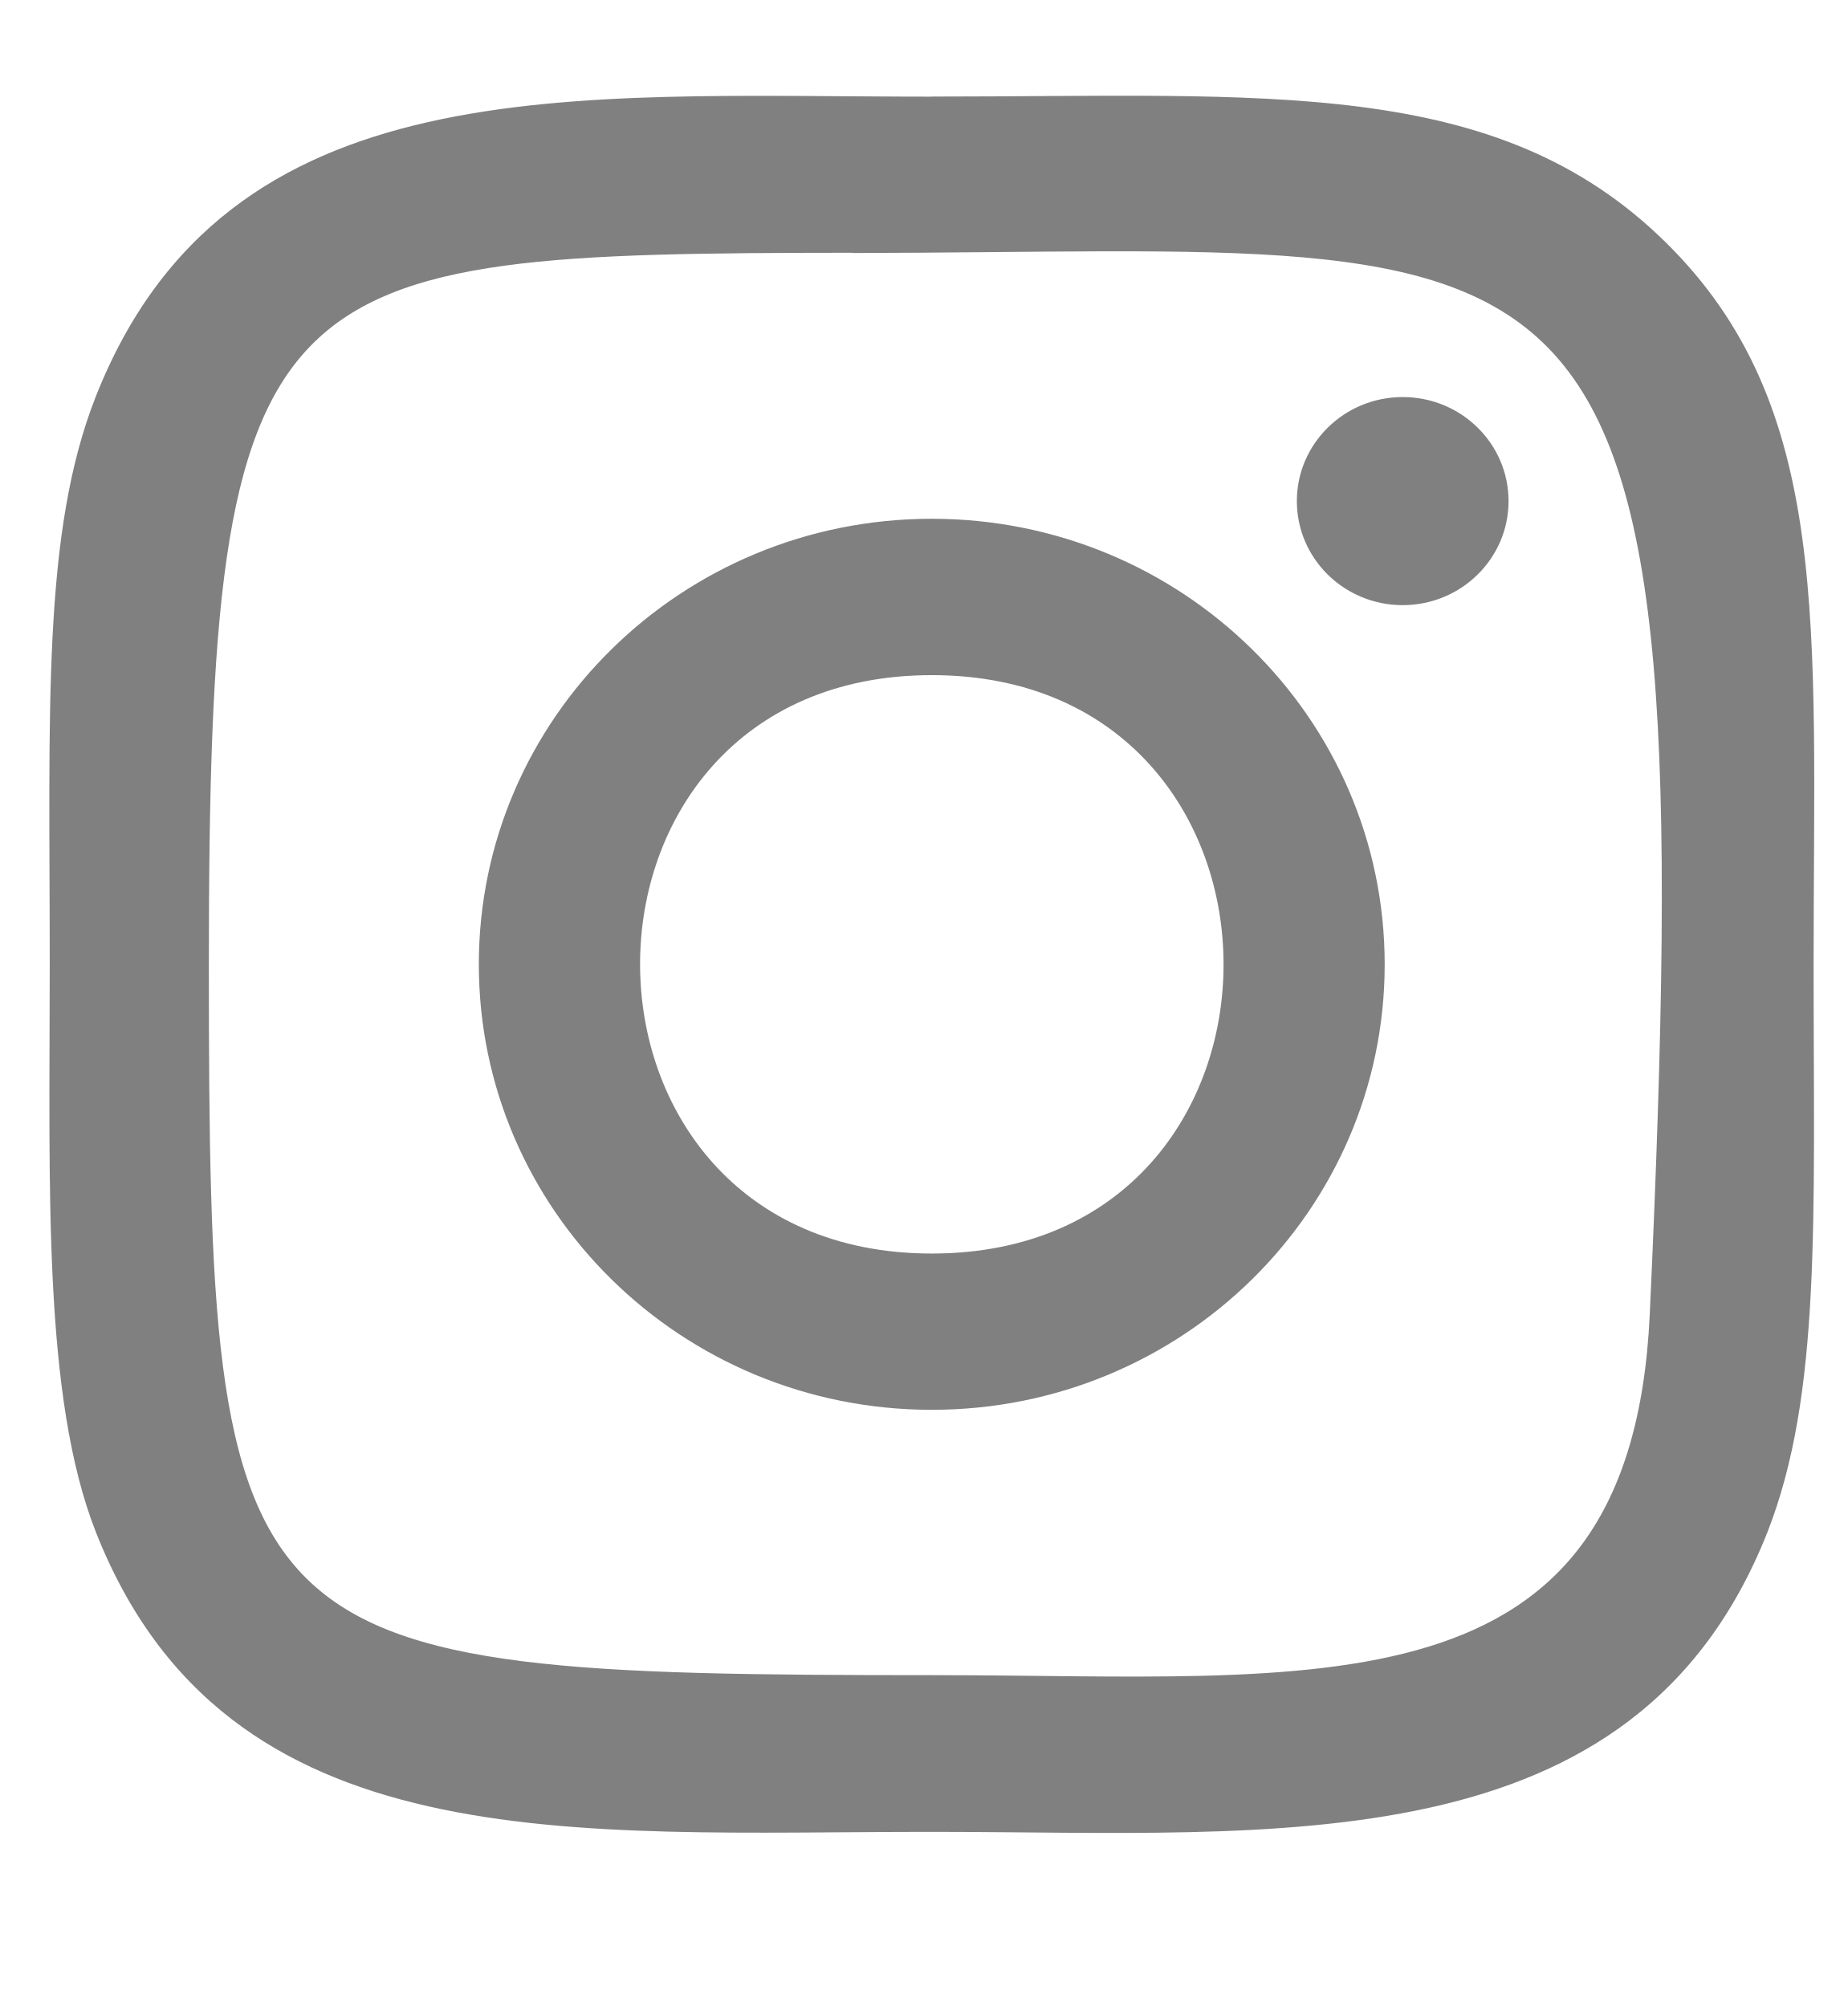
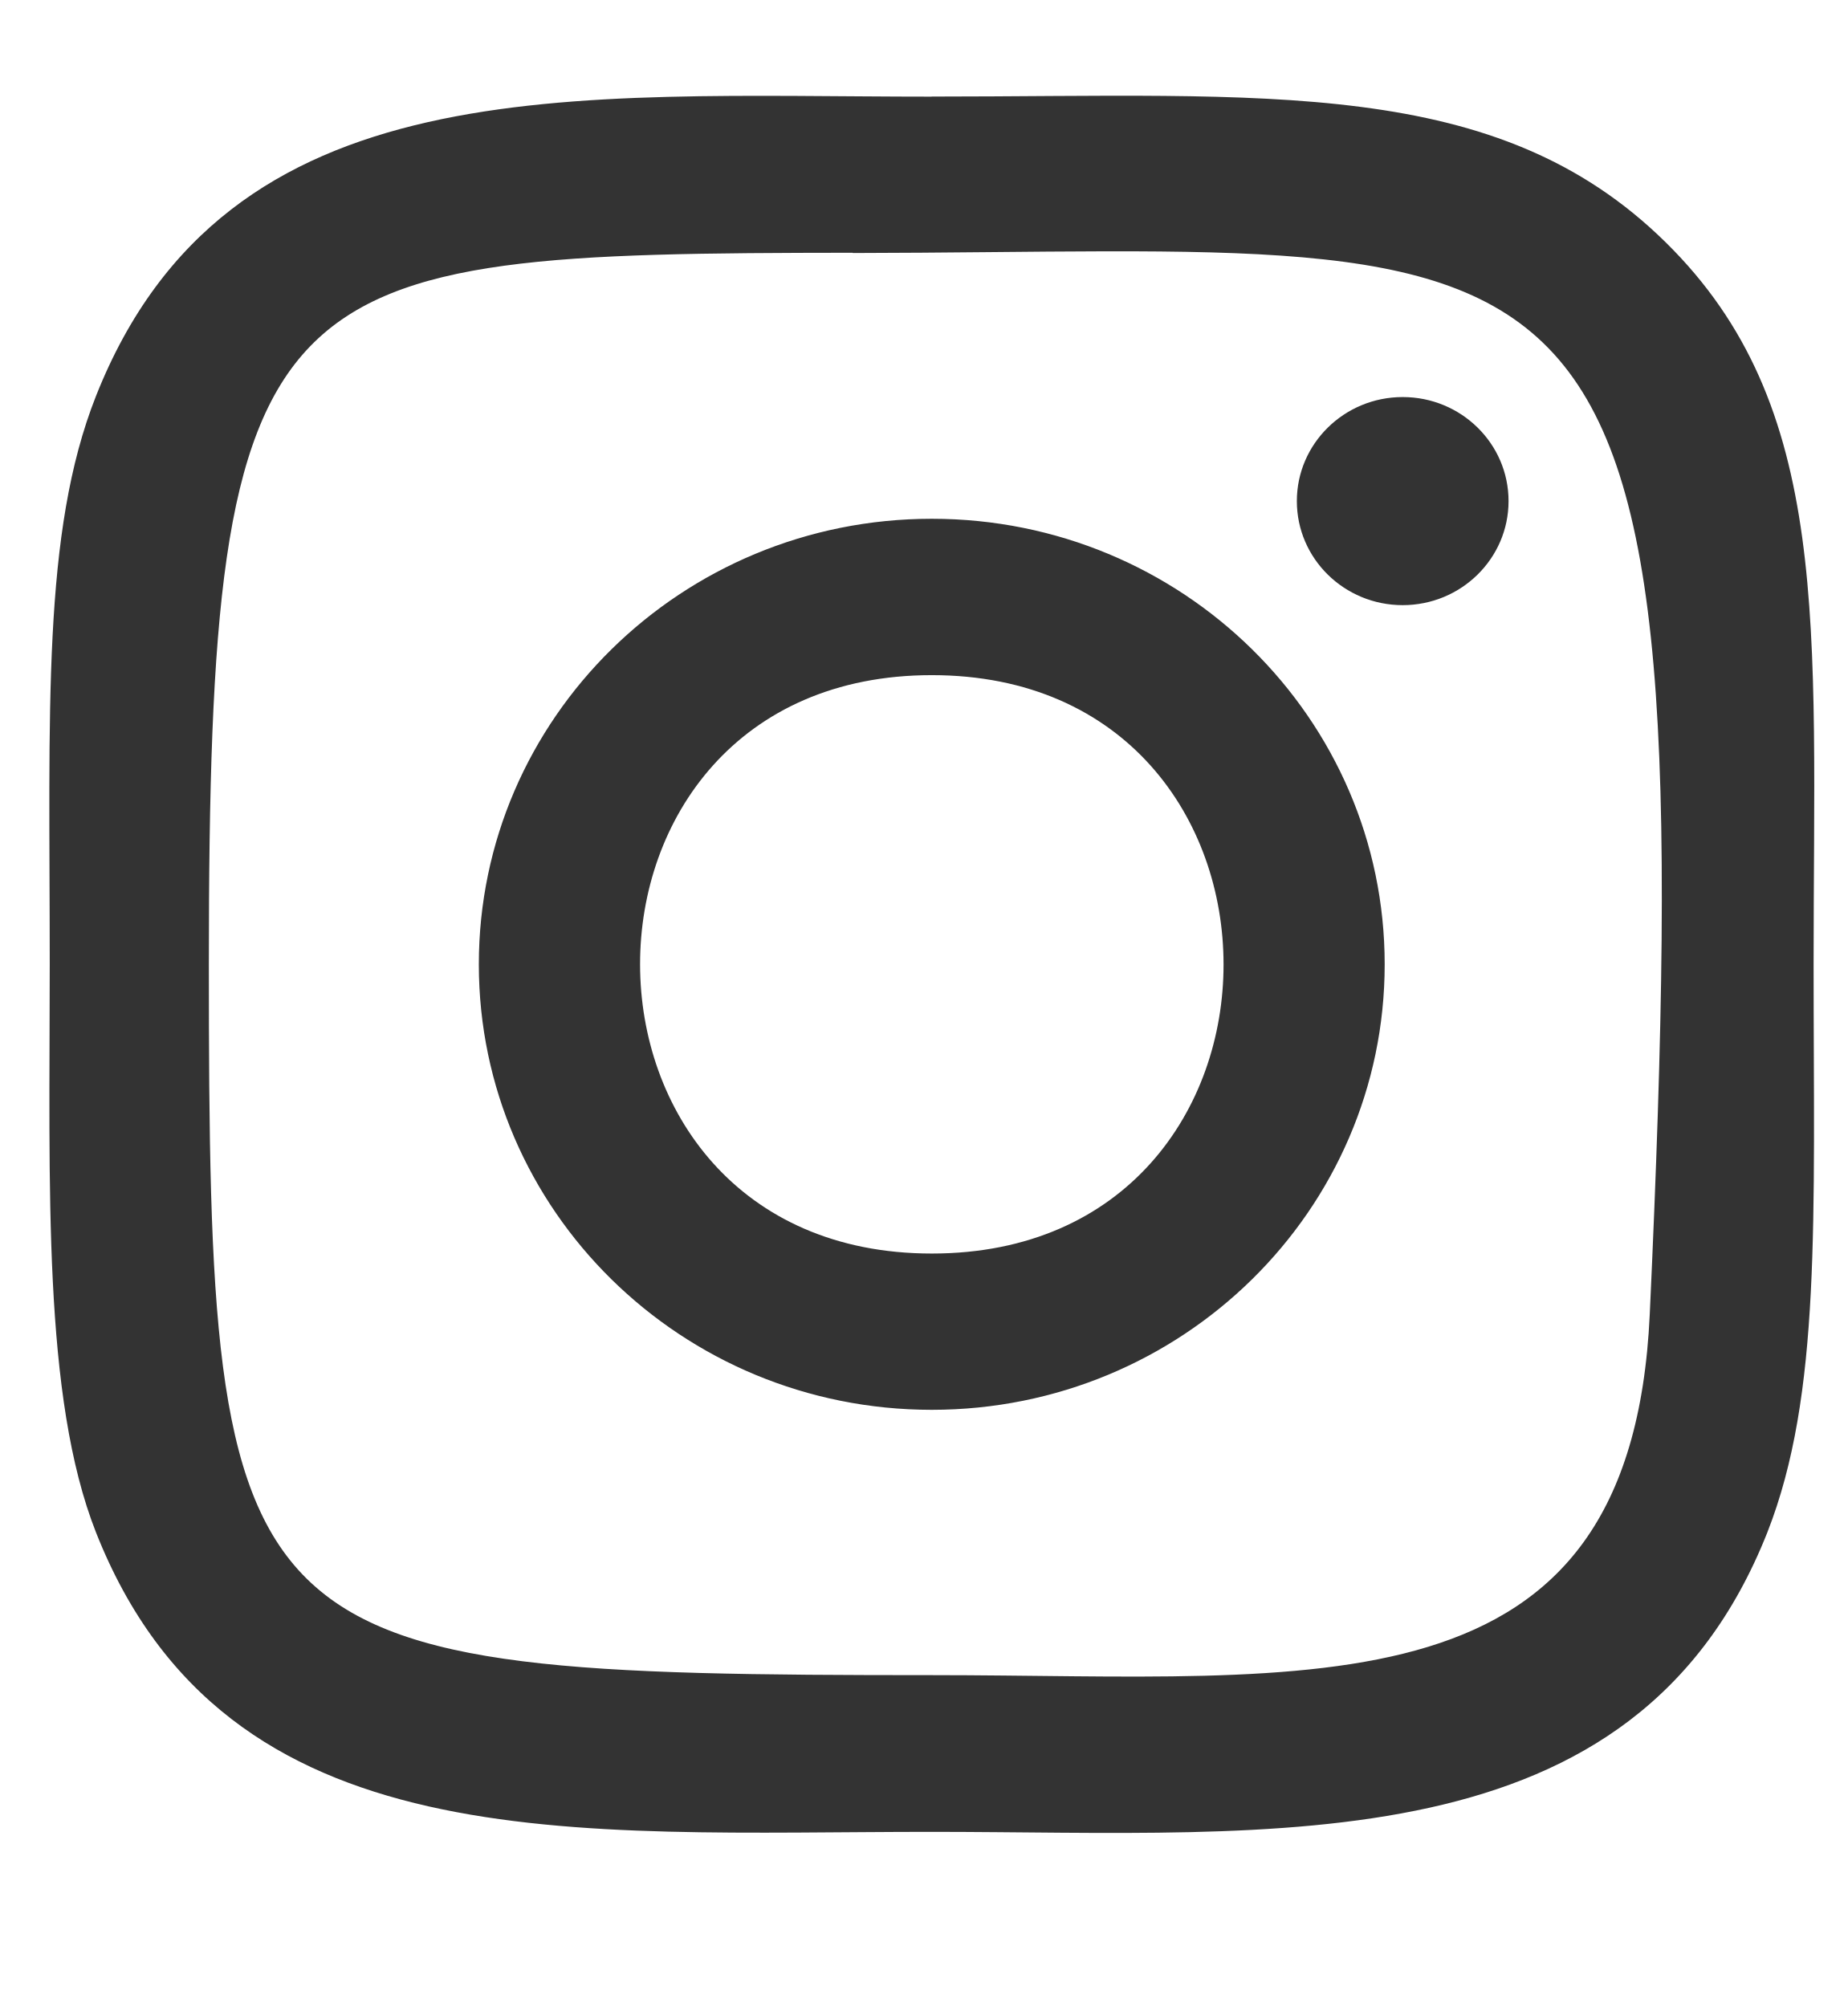
<svg xmlns="http://www.w3.org/2000/svg" width="81" height="88" viewBox="0 0 21.431 23.283" version="1.1" id="svg6284">
  <defs id="defs6278" />
  <g id="layer1" transform="translate(0,-273.7168)">
-     <path style="fill:#808080;stroke-width:1.145" d="m 10.81,274.838 c -4.193,0 -8.175,-0.367 -9.696,3.472 -0.628,1.586 -0.537,3.645 -0.537,6.593 0,2.587 -0.084,5.019 0.537,6.592 1.518,3.841 5.532,3.473 9.694,3.473 4.015,0 8.156,0.411 9.695,-3.473 0.629,-1.601 0.537,-3.63 0.537,-6.592 0,-3.932 0.221,-6.471 -1.718,-8.377 -1.963,-1.931 -4.618,-1.689 -8.516,-1.689 z m -0.917,1.814 c 8.747,-0.014 9.86,-0.97 9.246,12.315 -0.218,4.699 -3.856,4.183 -8.328,4.183 -8.153,0 -8.388,-0.229 -8.388,-8.252 0,-8.115 0.647,-8.242 7.47,-8.249 z m 6.38,1.671 c -0.678,0 -1.228,0.541 -1.228,1.207 0,0.667 0.55,1.207 1.228,1.207 0.678,0 1.228,-0.541 1.228,-1.207 0,-0.667 -0.55,-1.207 -1.228,-1.207 z m -5.463,1.412 c -2.902,0 -5.255,2.315 -5.255,5.169 0,2.854 2.352,5.168 5.255,5.168 2.902,0 5.254,-2.314 5.254,-5.168 0,-2.854 -2.351,-5.169 -5.254,-5.169 z m 0,1.814 c 4.51,0 4.516,6.71 0,6.71 -4.509,0 -4.516,-6.71 0,-6.71 z" id="path852" />
+     <path style="fill:#333333;stroke-width:1.145;fill-opacity:1" d="m 10.81,274.838 c -4.193,0 -8.175,-0.367 -9.696,3.472 -0.628,1.586 -0.537,3.645 -0.537,6.593 0,2.587 -0.084,5.019 0.537,6.592 1.518,3.841 5.532,3.473 9.694,3.473 4.015,0 8.156,0.411 9.695,-3.473 0.629,-1.601 0.537,-3.63 0.537,-6.592 0,-3.932 0.221,-6.471 -1.718,-8.377 -1.963,-1.931 -4.618,-1.689 -8.516,-1.689 z m -0.917,1.814 c 8.747,-0.014 9.86,-0.97 9.246,12.315 -0.218,4.699 -3.856,4.183 -8.328,4.183 -8.153,0 -8.388,-0.229 -8.388,-8.252 0,-8.115 0.647,-8.242 7.47,-8.249 z m 6.38,1.671 c -0.678,0 -1.228,0.541 -1.228,1.207 0,0.667 0.55,1.207 1.228,1.207 0.678,0 1.228,-0.541 1.228,-1.207 0,-0.667 -0.55,-1.207 -1.228,-1.207 z m -5.463,1.412 c -2.902,0 -5.255,2.315 -5.255,5.169 0,2.854 2.352,5.168 5.255,5.168 2.902,0 5.254,-2.314 5.254,-5.168 0,-2.854 -2.351,-5.169 -5.254,-5.169 z m 0,1.814 c 4.51,0 4.516,6.71 0,6.71 -4.509,0 -4.516,-6.71 0,-6.71 z" id="path852" />
  </g>
</svg>
